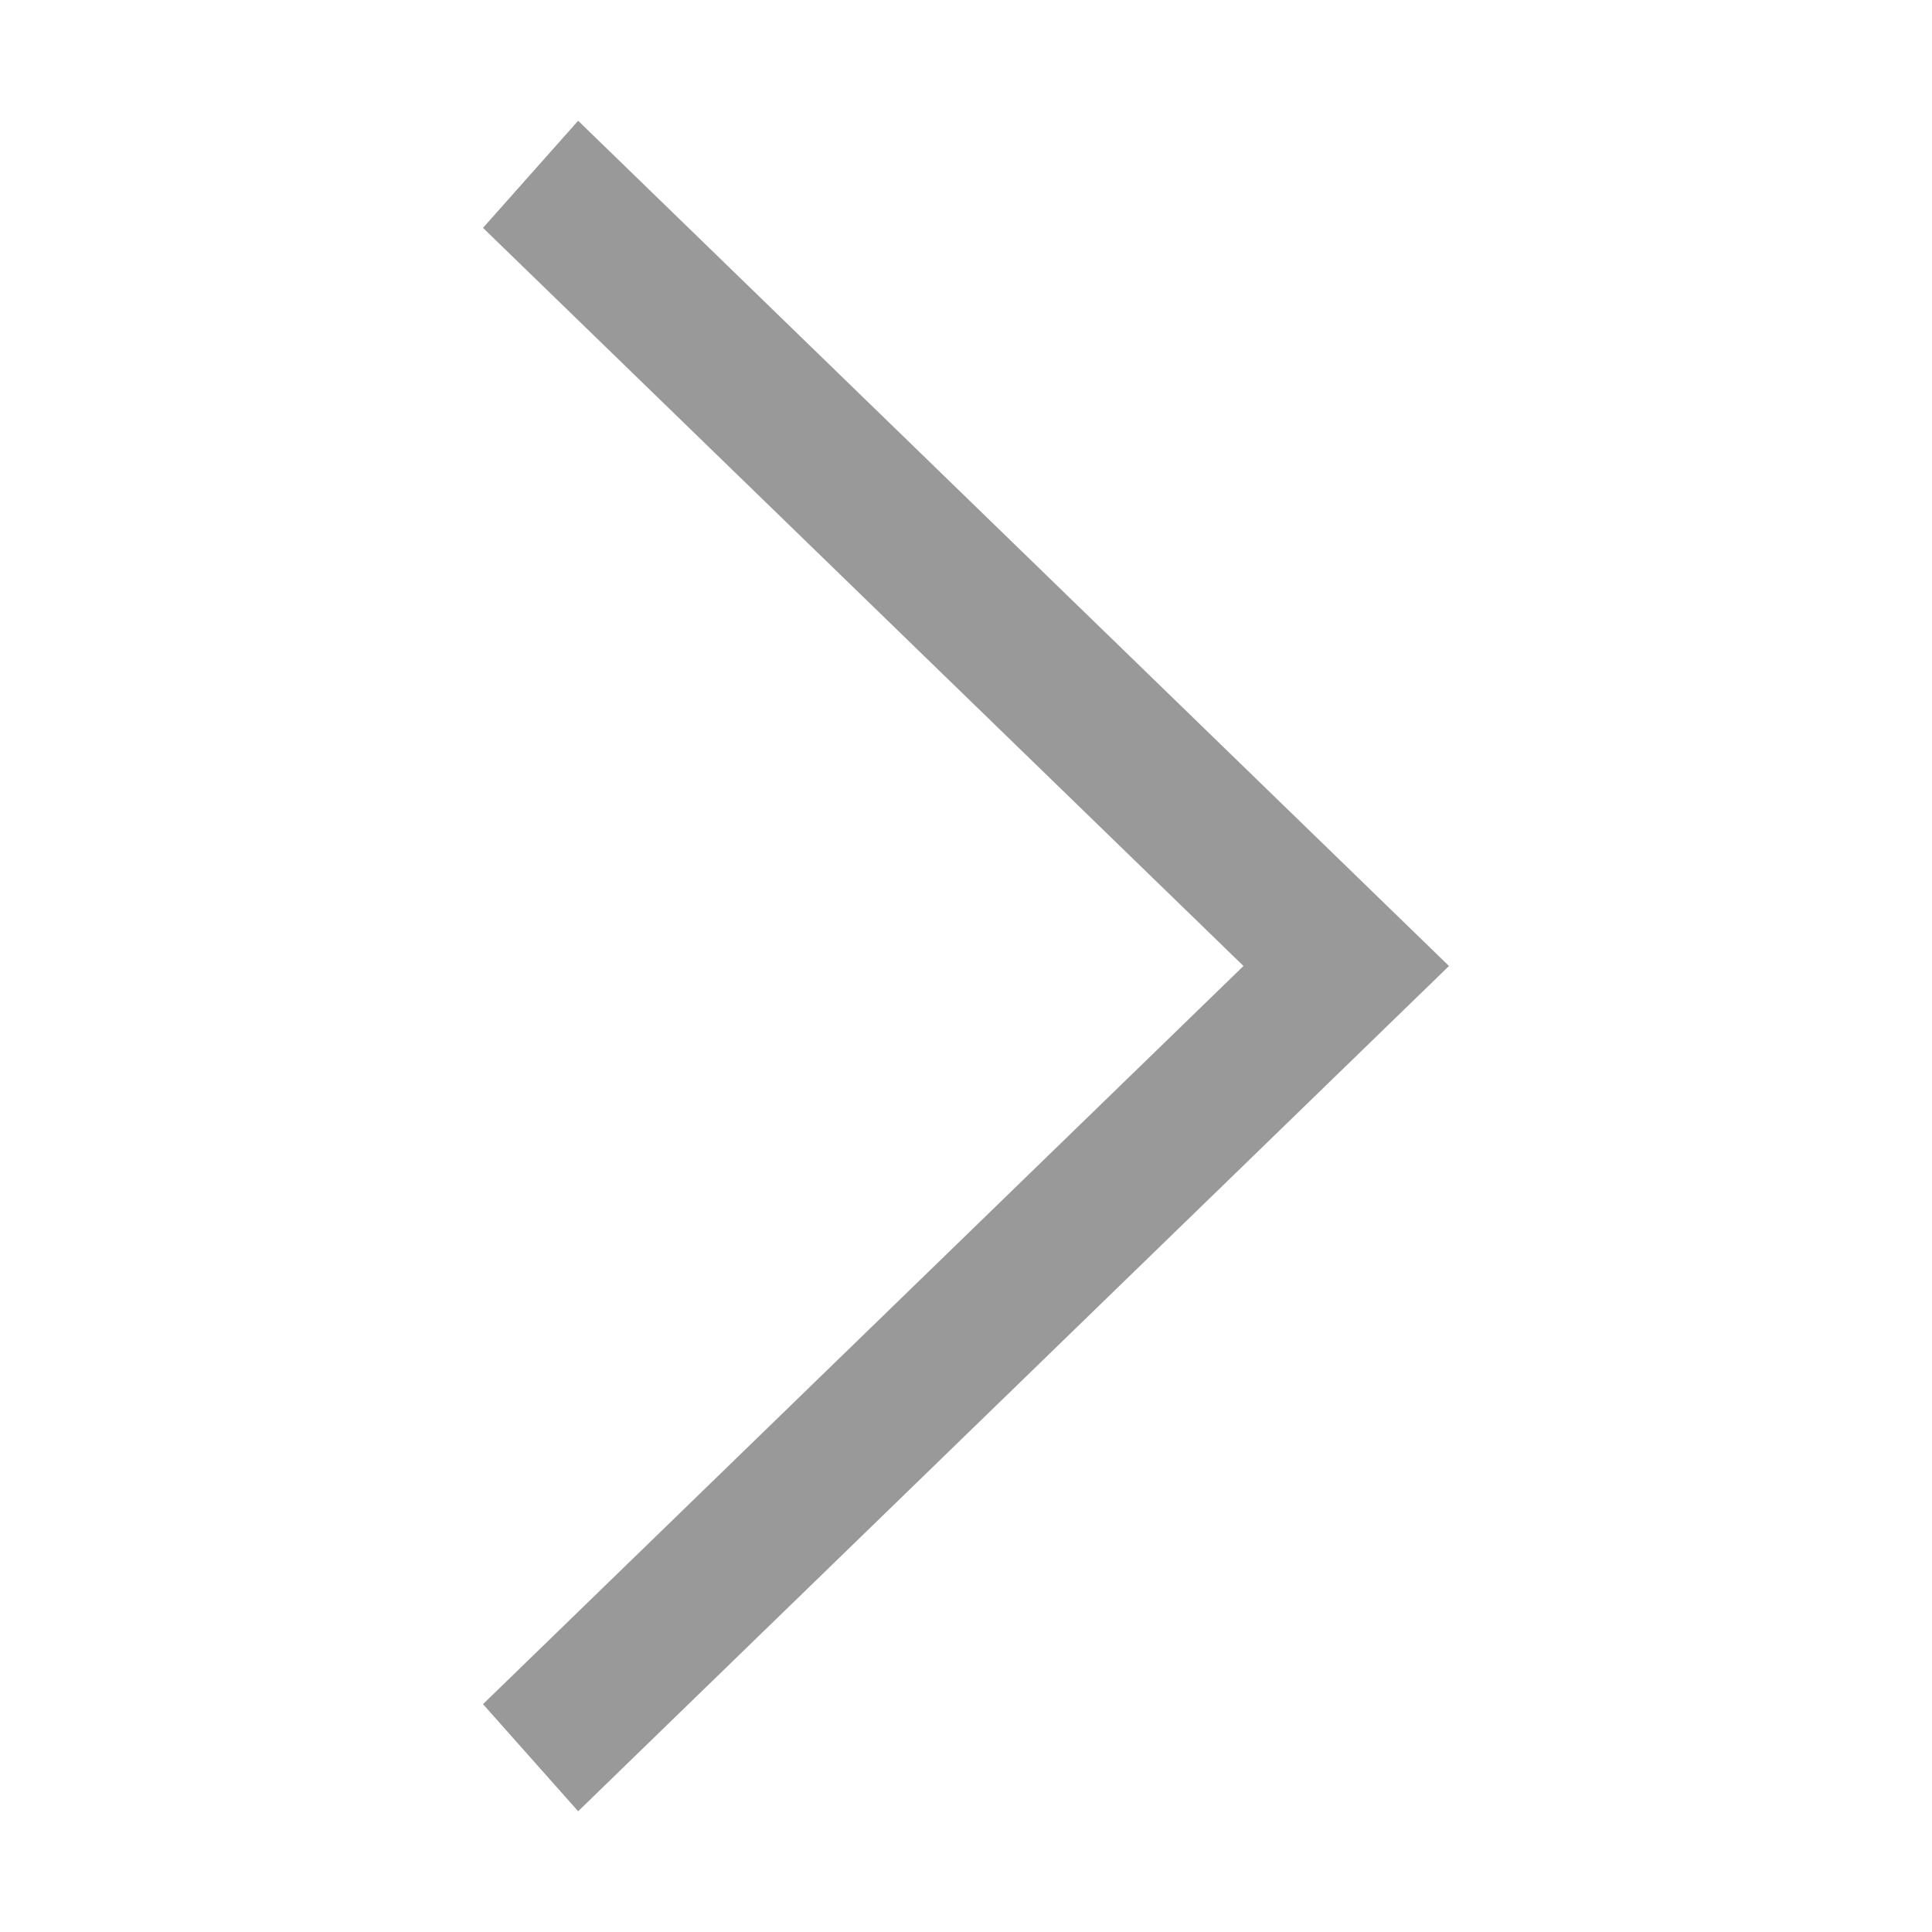
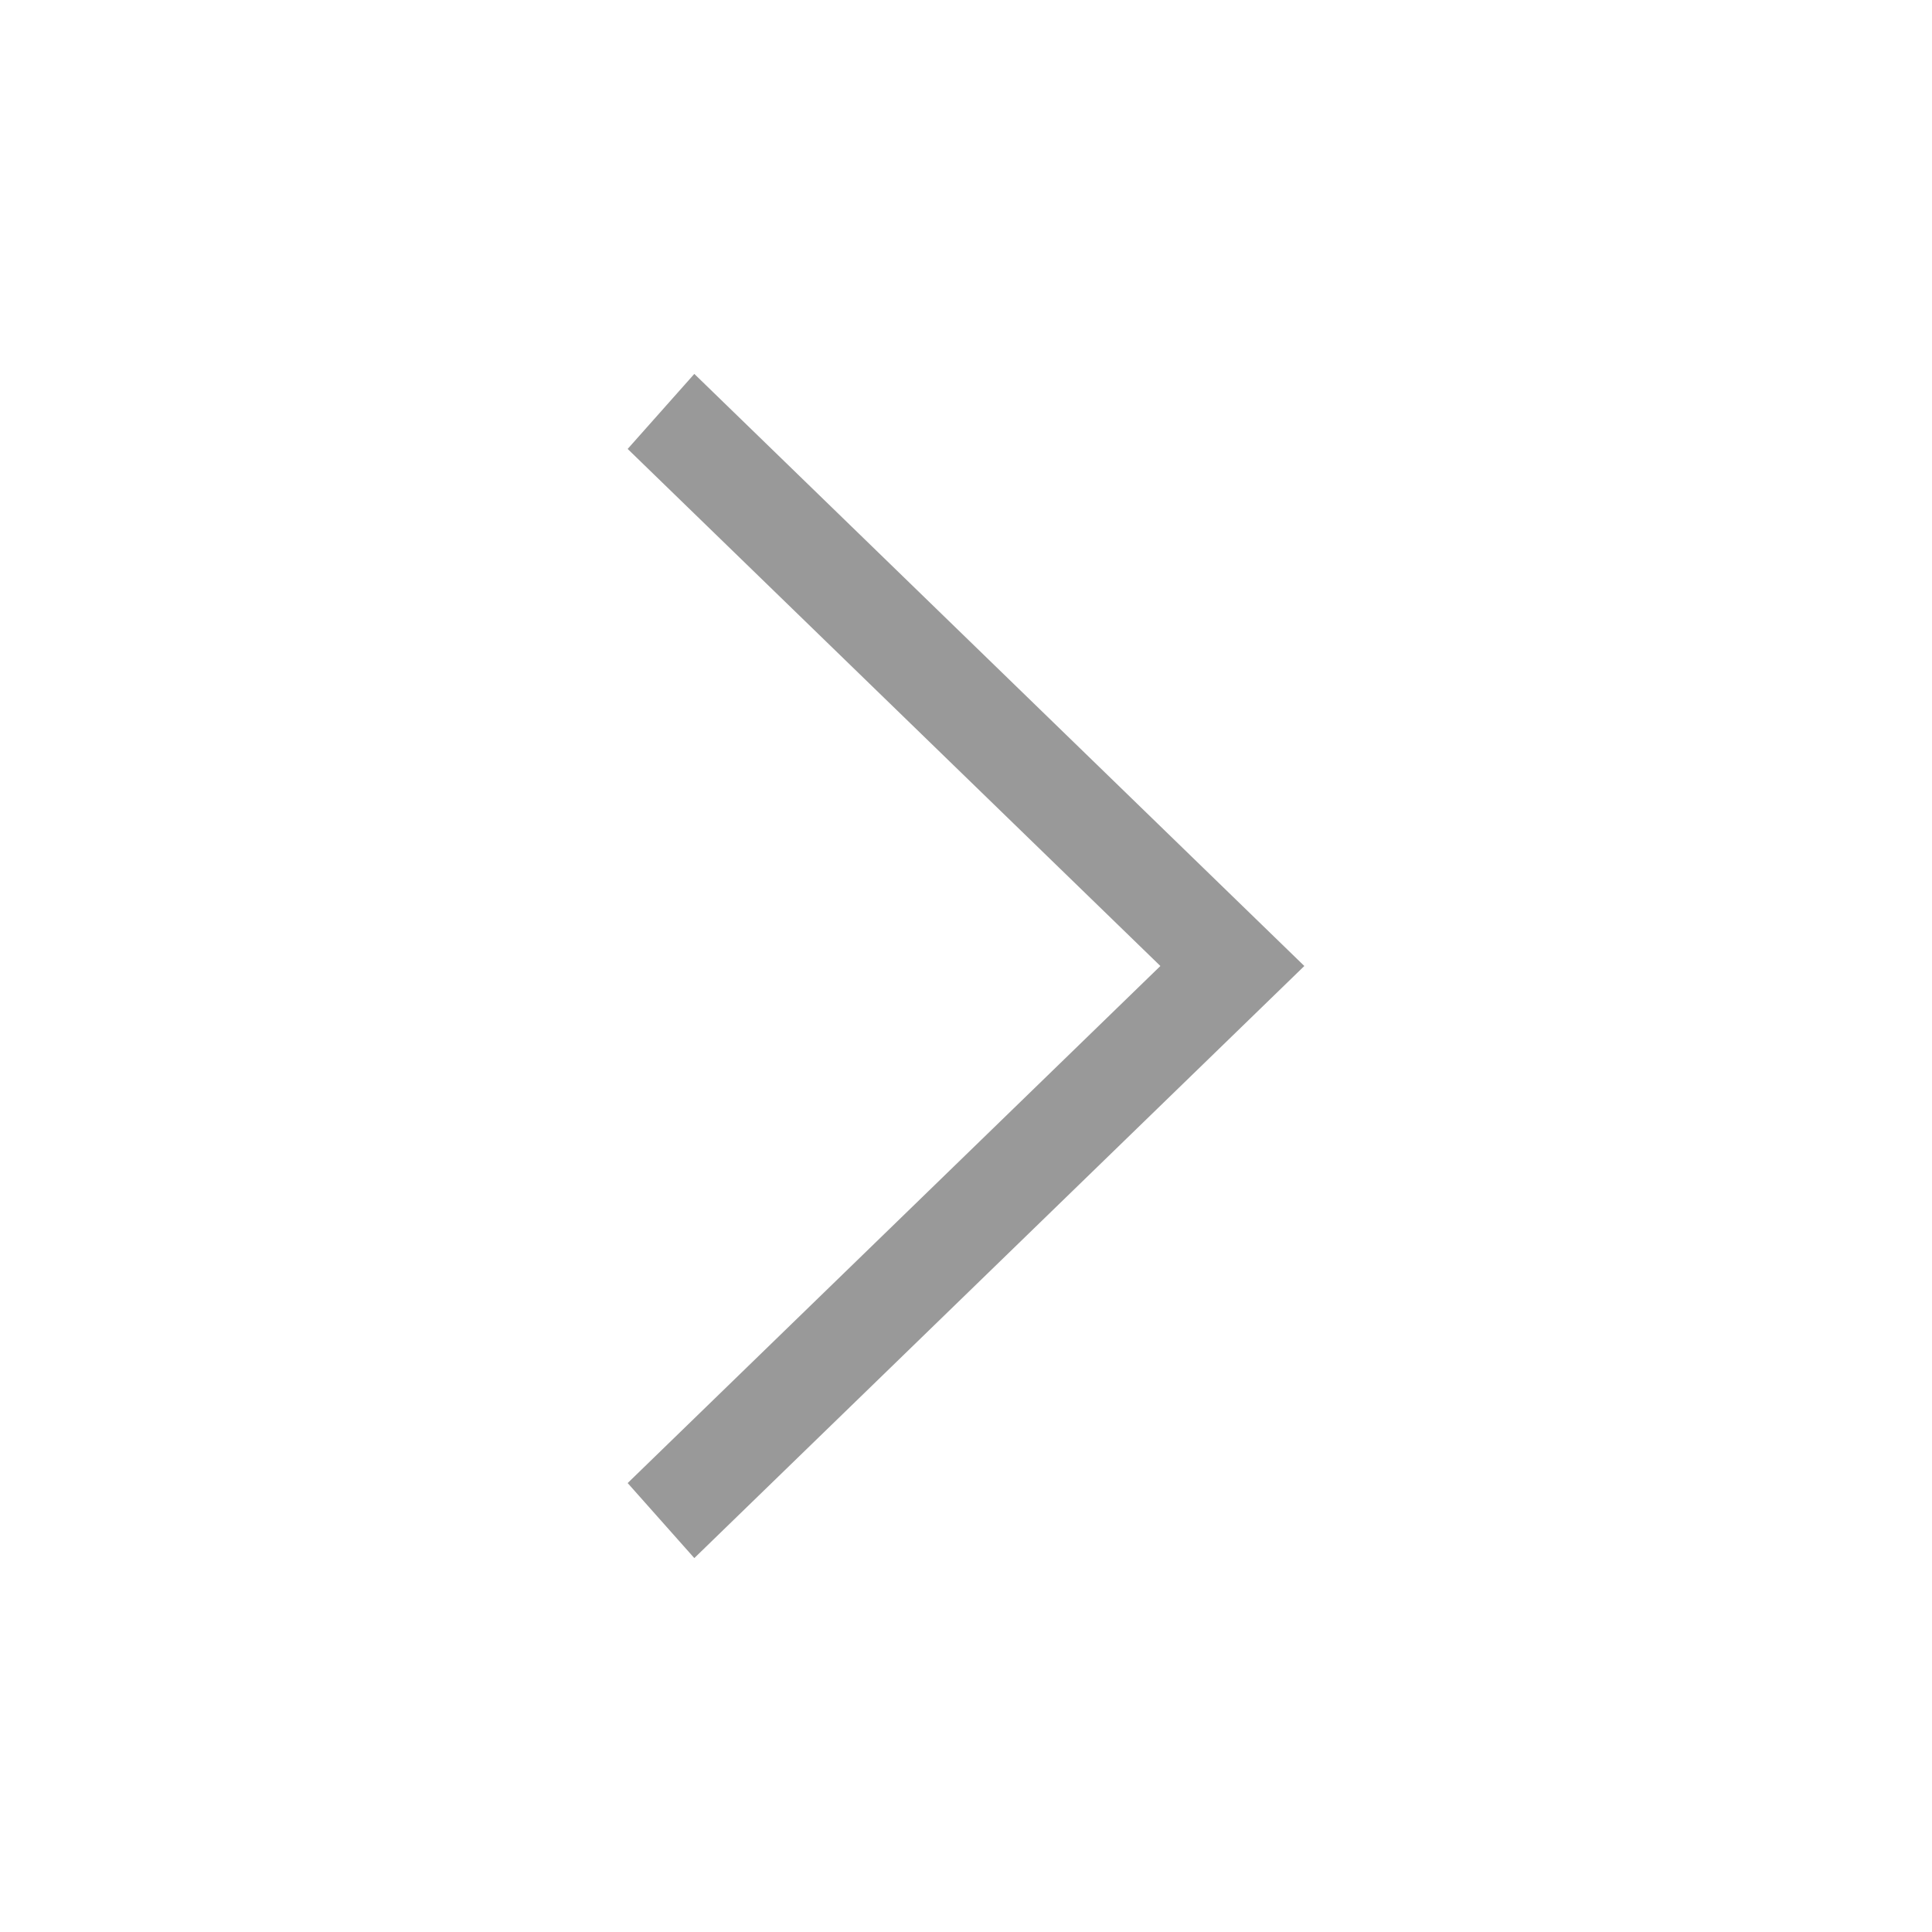
- <svg xmlns="http://www.w3.org/2000/svg" width="800px" height="800px" viewBox="0 0 1024 1024" class="icon" version="1.1" fill="#000000">
-   <g id="SVGRepo_bgCarrier" stroke-width="0" />
-   <g id="SVGRepo_tracerCarrier" stroke-linecap="round" stroke-linejoin="round" />
+ <svg xmlns="http://www.w3.org/2000/svg" width="100%" height="100%" viewBox="0 0 800 800" version="1.1" xml:space="preserve" style="fill-rule:evenodd;clip-rule:evenodd;stroke-linejoin:round;stroke-miterlimit:2;">
  <g id="SVGRepo_iconCarrier">
-     <path d="M256 120.768L306.432 64 768 512l-461.568 448L256 903.232 659.072 512z" fill="#999999" />
+     <path d="M259.902,614.105l27.599,31.067l252.597,-245.172l-252.597,-245.172l-27.599,31.067l220.585,214.105l-220.585,214.105Z" style="fill:#999;fill-rule:nonzero;" />
  </g>
</svg>
